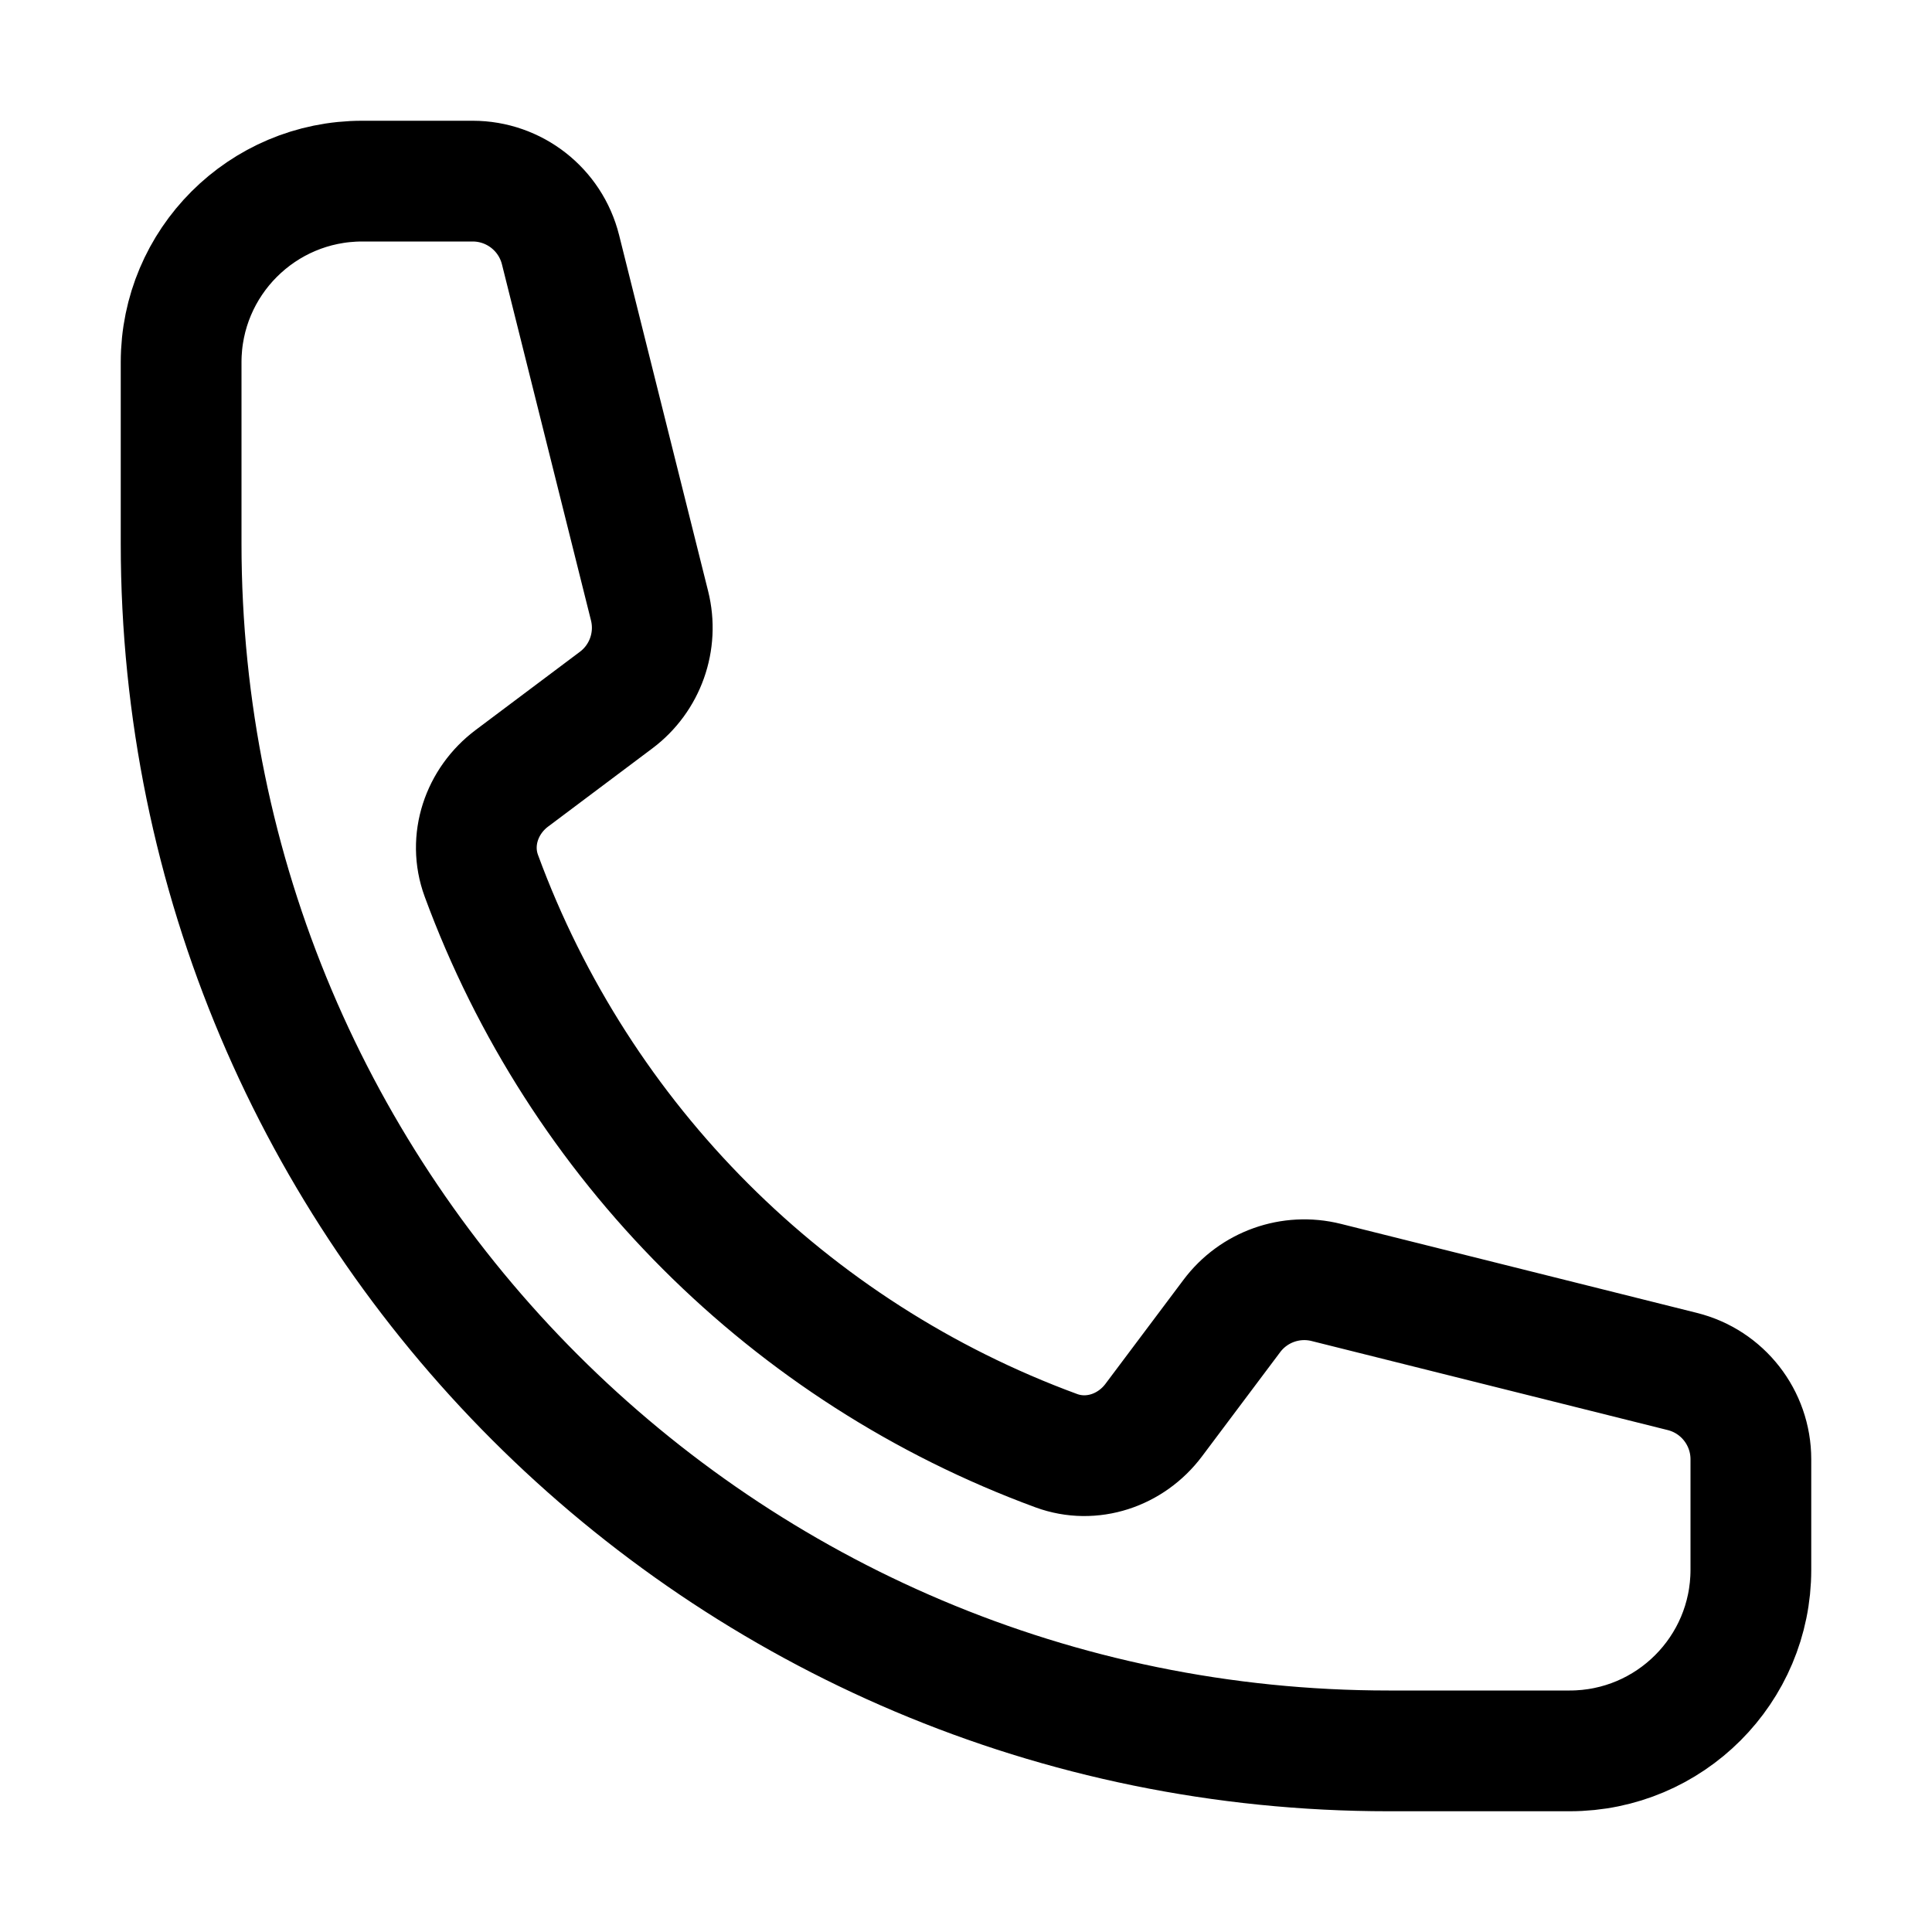
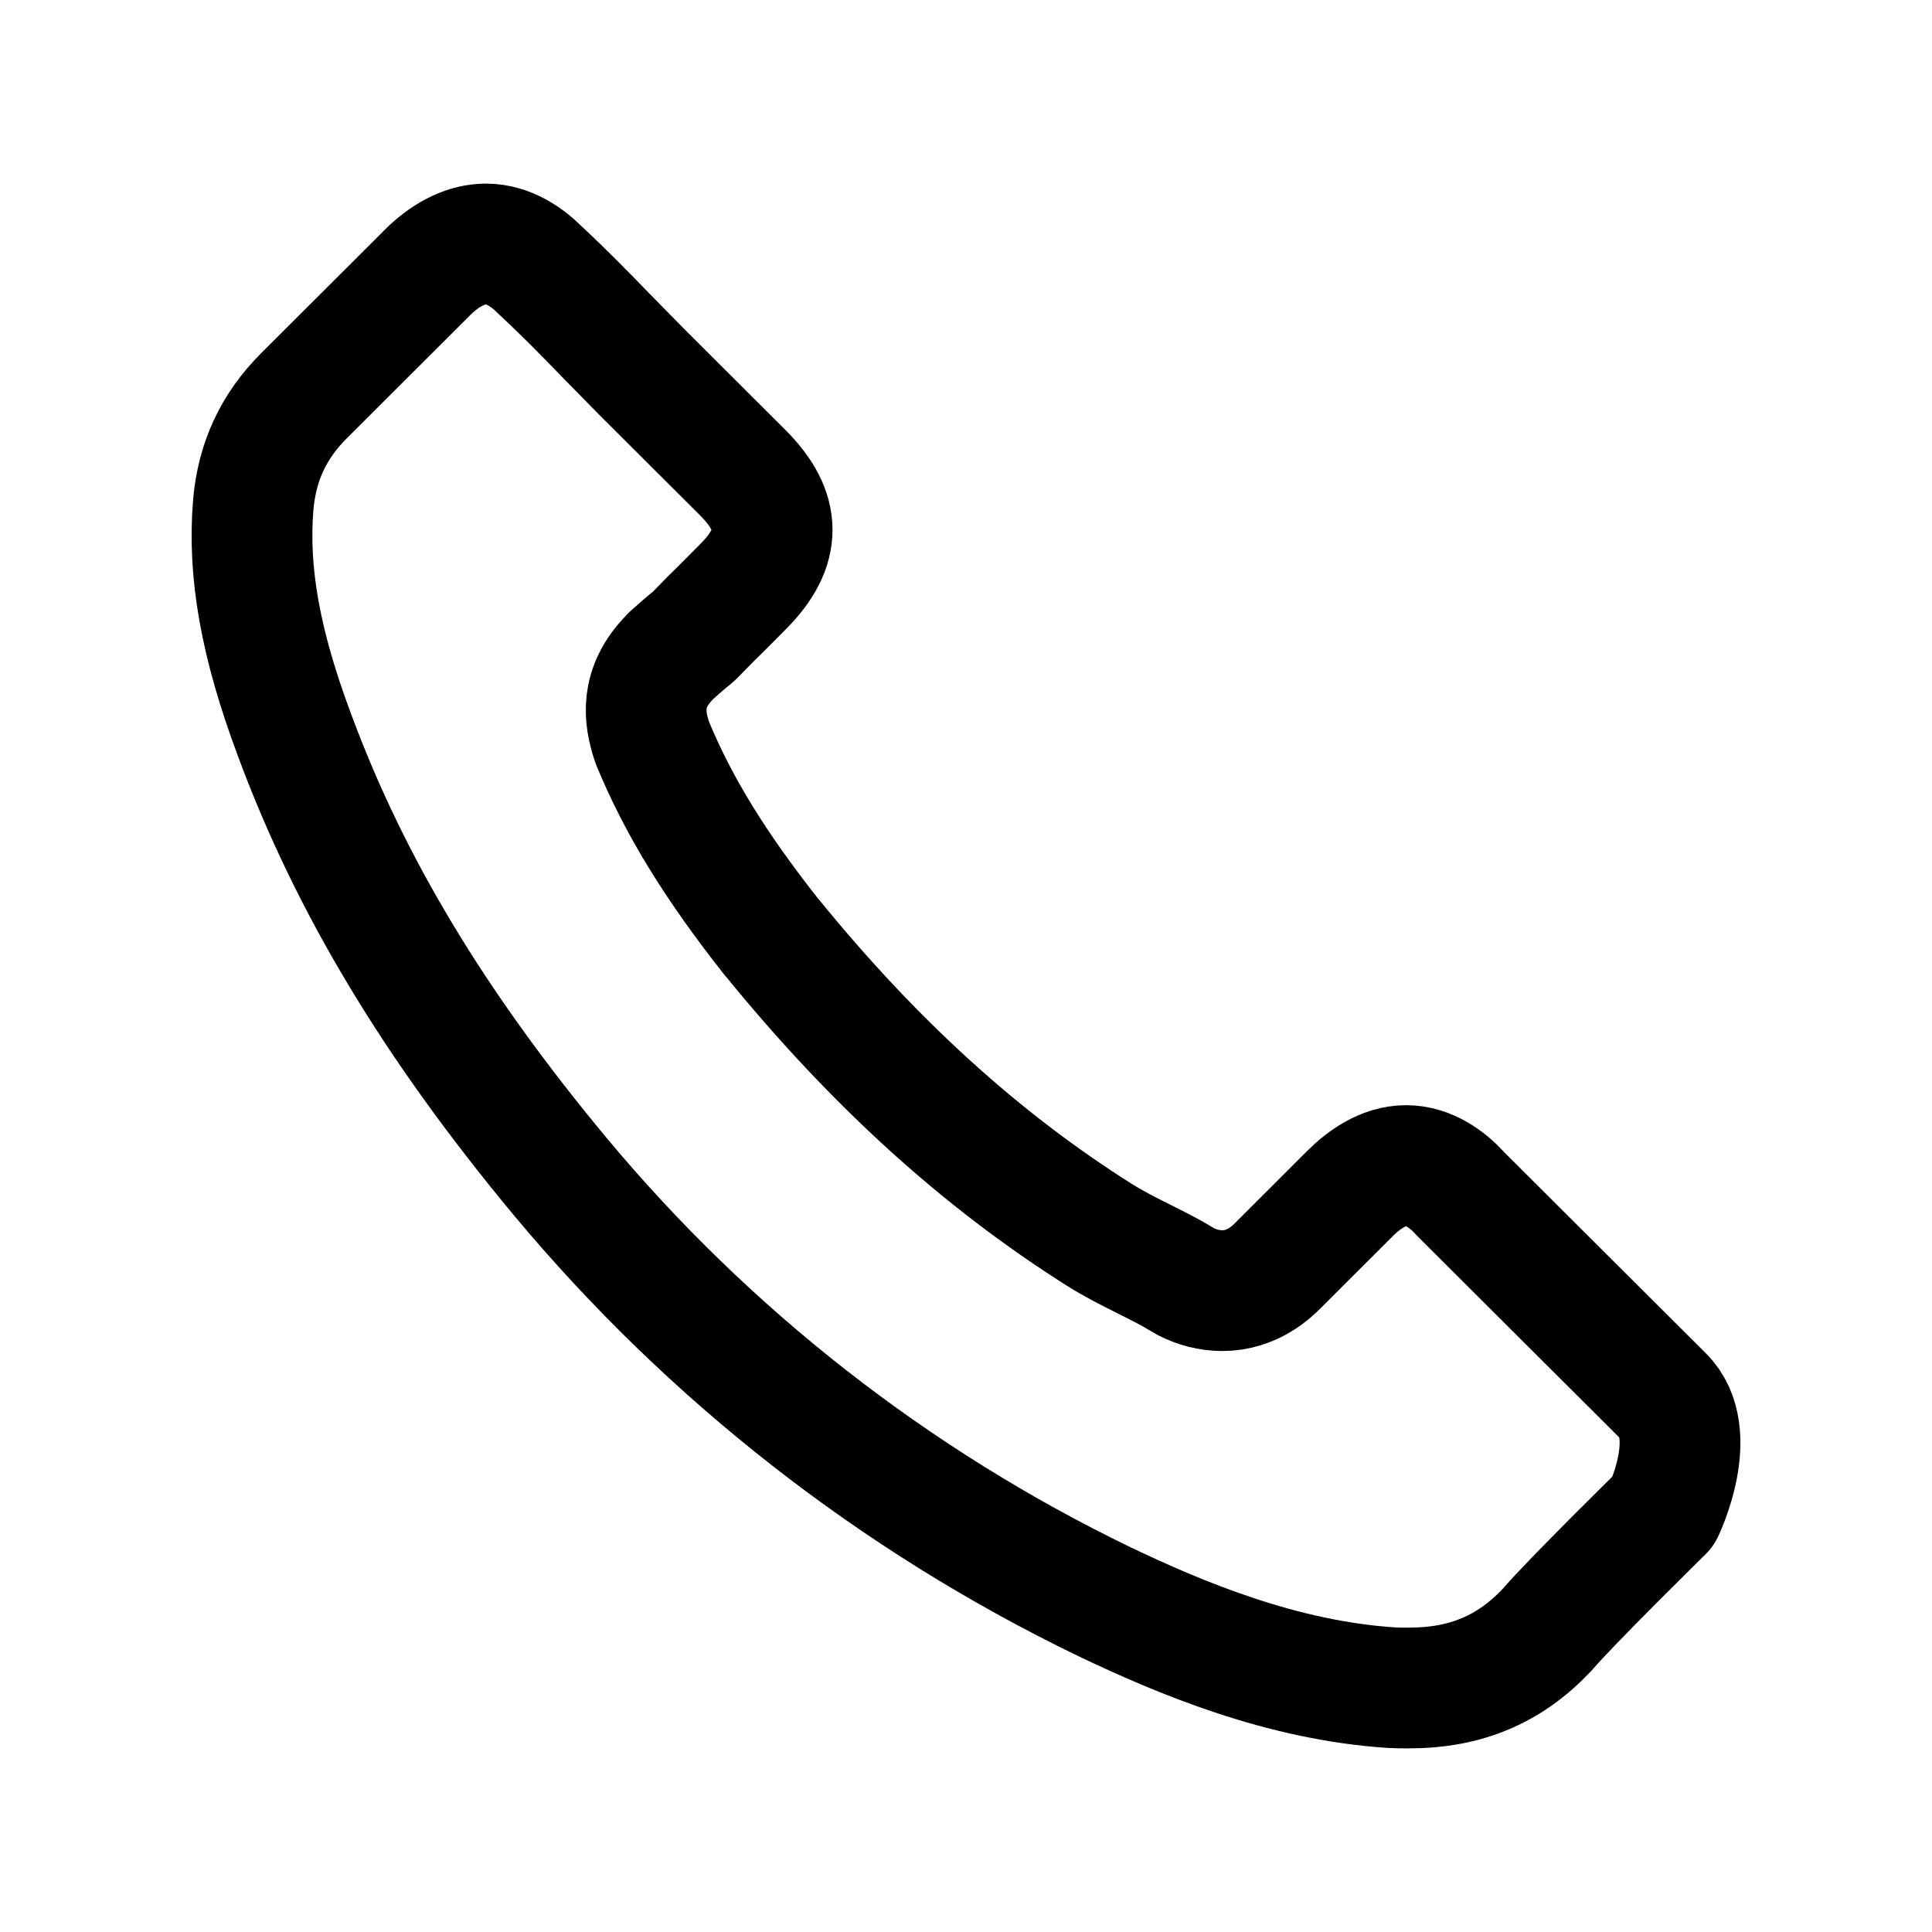
<svg xmlns="http://www.w3.org/2000/svg" fill="none" viewBox="0 0 24 24" stroke-width="1.5" stroke="currentColor" aria-hidden="true" data-slot="icon">
-   <path stroke-linecap="round" stroke-linejoin="round" d="M2.25 6.75c0 8.284 6.716 15 15 15h2.25a2.25 2.25 0 0 0 2.25-2.25v-1.372c0-.516-.351-.966-.852-1.091l-4.423-1.106c-.44-.11-.902.055-1.173.417l-.97 1.293c-.282.376-.769.542-1.21.38a12.035 12.035 0 0 1-7.143-7.143c-.162-.441.004-.928.38-1.21l1.293-.97c.363-.271.527-.734.417-1.173L6.963 3.102a1.125 1.125 0 0 0-1.091-.852H4.5A2.25 2.25 0 0 0 2.25 4.5v2.25Z" />
+   <path stroke-linecap="round" stroke-linejoin="round" d="M20.663 18.771s-1.158 1.138-1.442 1.472c-.463.493-1.008.726-1.722.726-.069 0-.142 0-.21-.004-1.361-.087-2.625-.617-3.573-1.07a20.3 20.3 0 0 1-6.76-5.283c-1.561-1.879-2.606-3.615-3.297-5.48-.426-1.138-.582-2.025-.513-2.86.046-.536.252-.979.632-1.358L5.34 3.355c.224-.21.462-.324.696-.324.288 0 .522.173.668.32l.014.013c.28.26.545.53.824.818q.214.219.436.444l1.25 1.247c.485.485.485.933 0 1.417-.133.133-.261.265-.394.393-.385.393-.083.092-.481.448-.01.01-.018.014-.023.023-.394.393-.32.777-.238 1.038l.014.04c.325.787.783 1.527 1.479 2.41l.005.004c1.264 1.554 2.596 2.765 4.066 3.693.188.118.38.214.564.306.164.082.32.16.453.242q.027.017.055.032a1 1 0 0 0 .453.114c.38 0 .619-.237.697-.315l.897-.896c.156-.155.403-.343.692-.343.284 0 .517.179.66.334l.008.01 2.524 2.517c.472.467.004 1.431.004 1.431" />
</svg>
